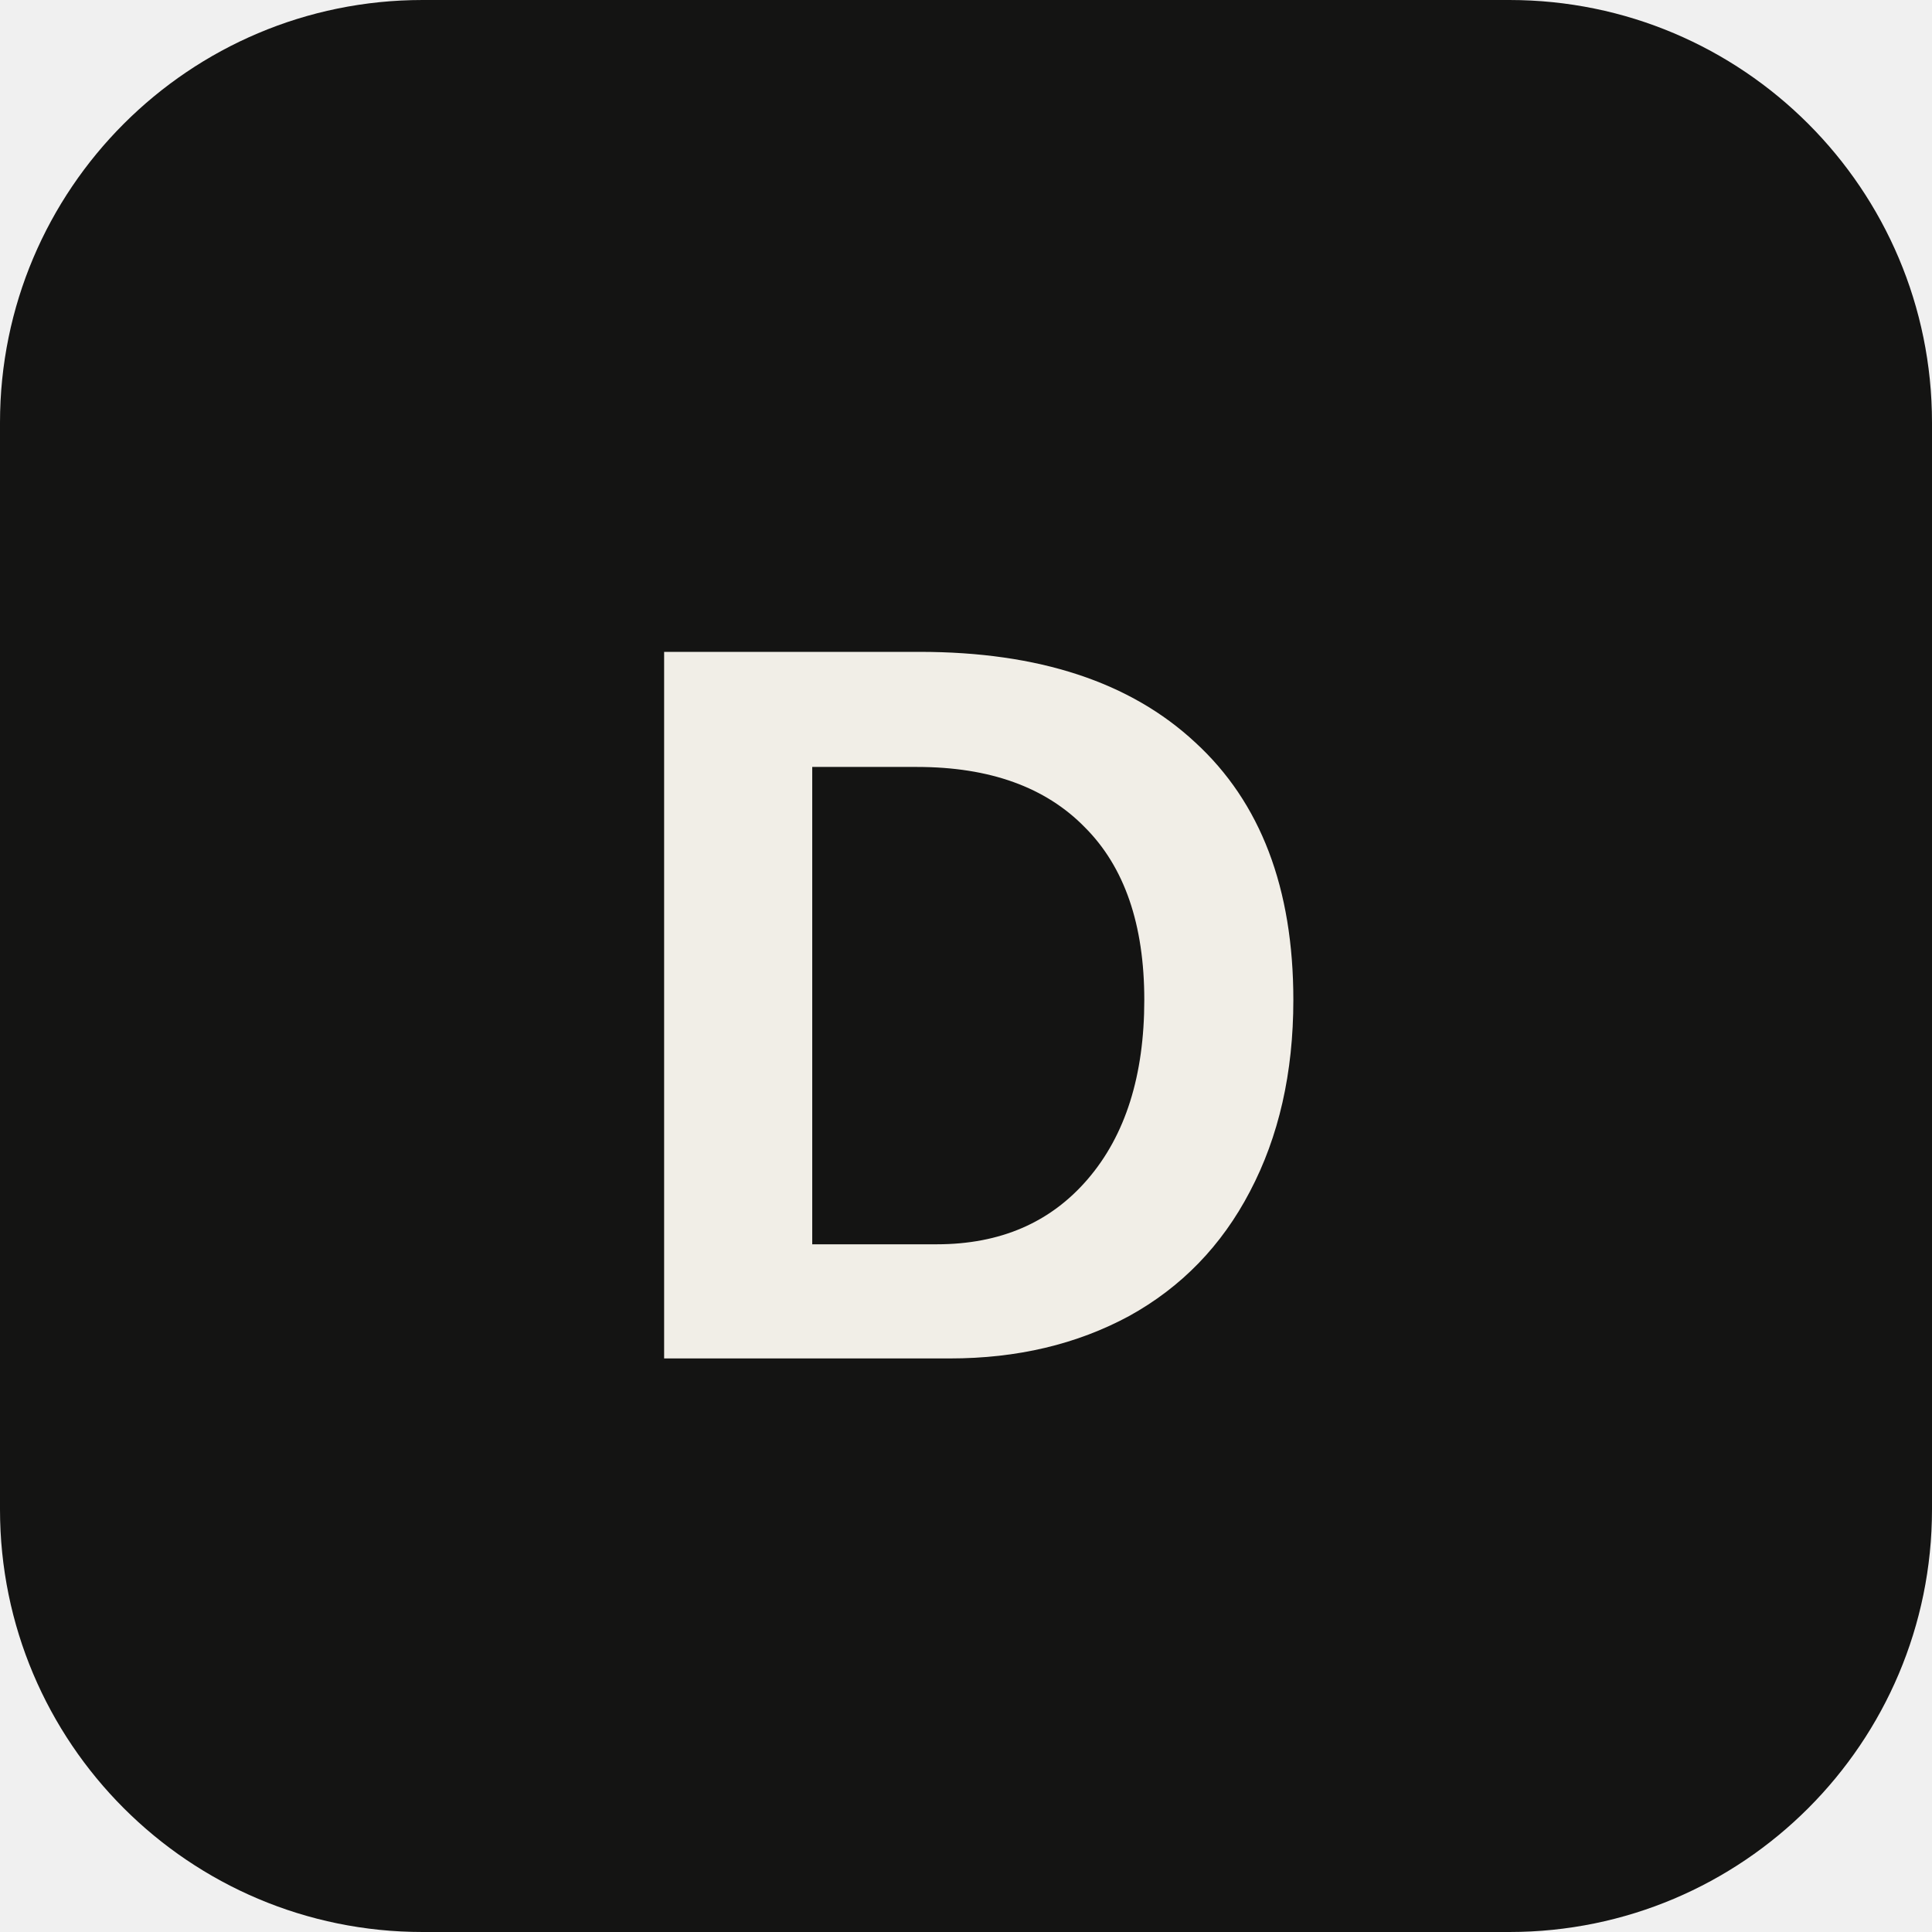
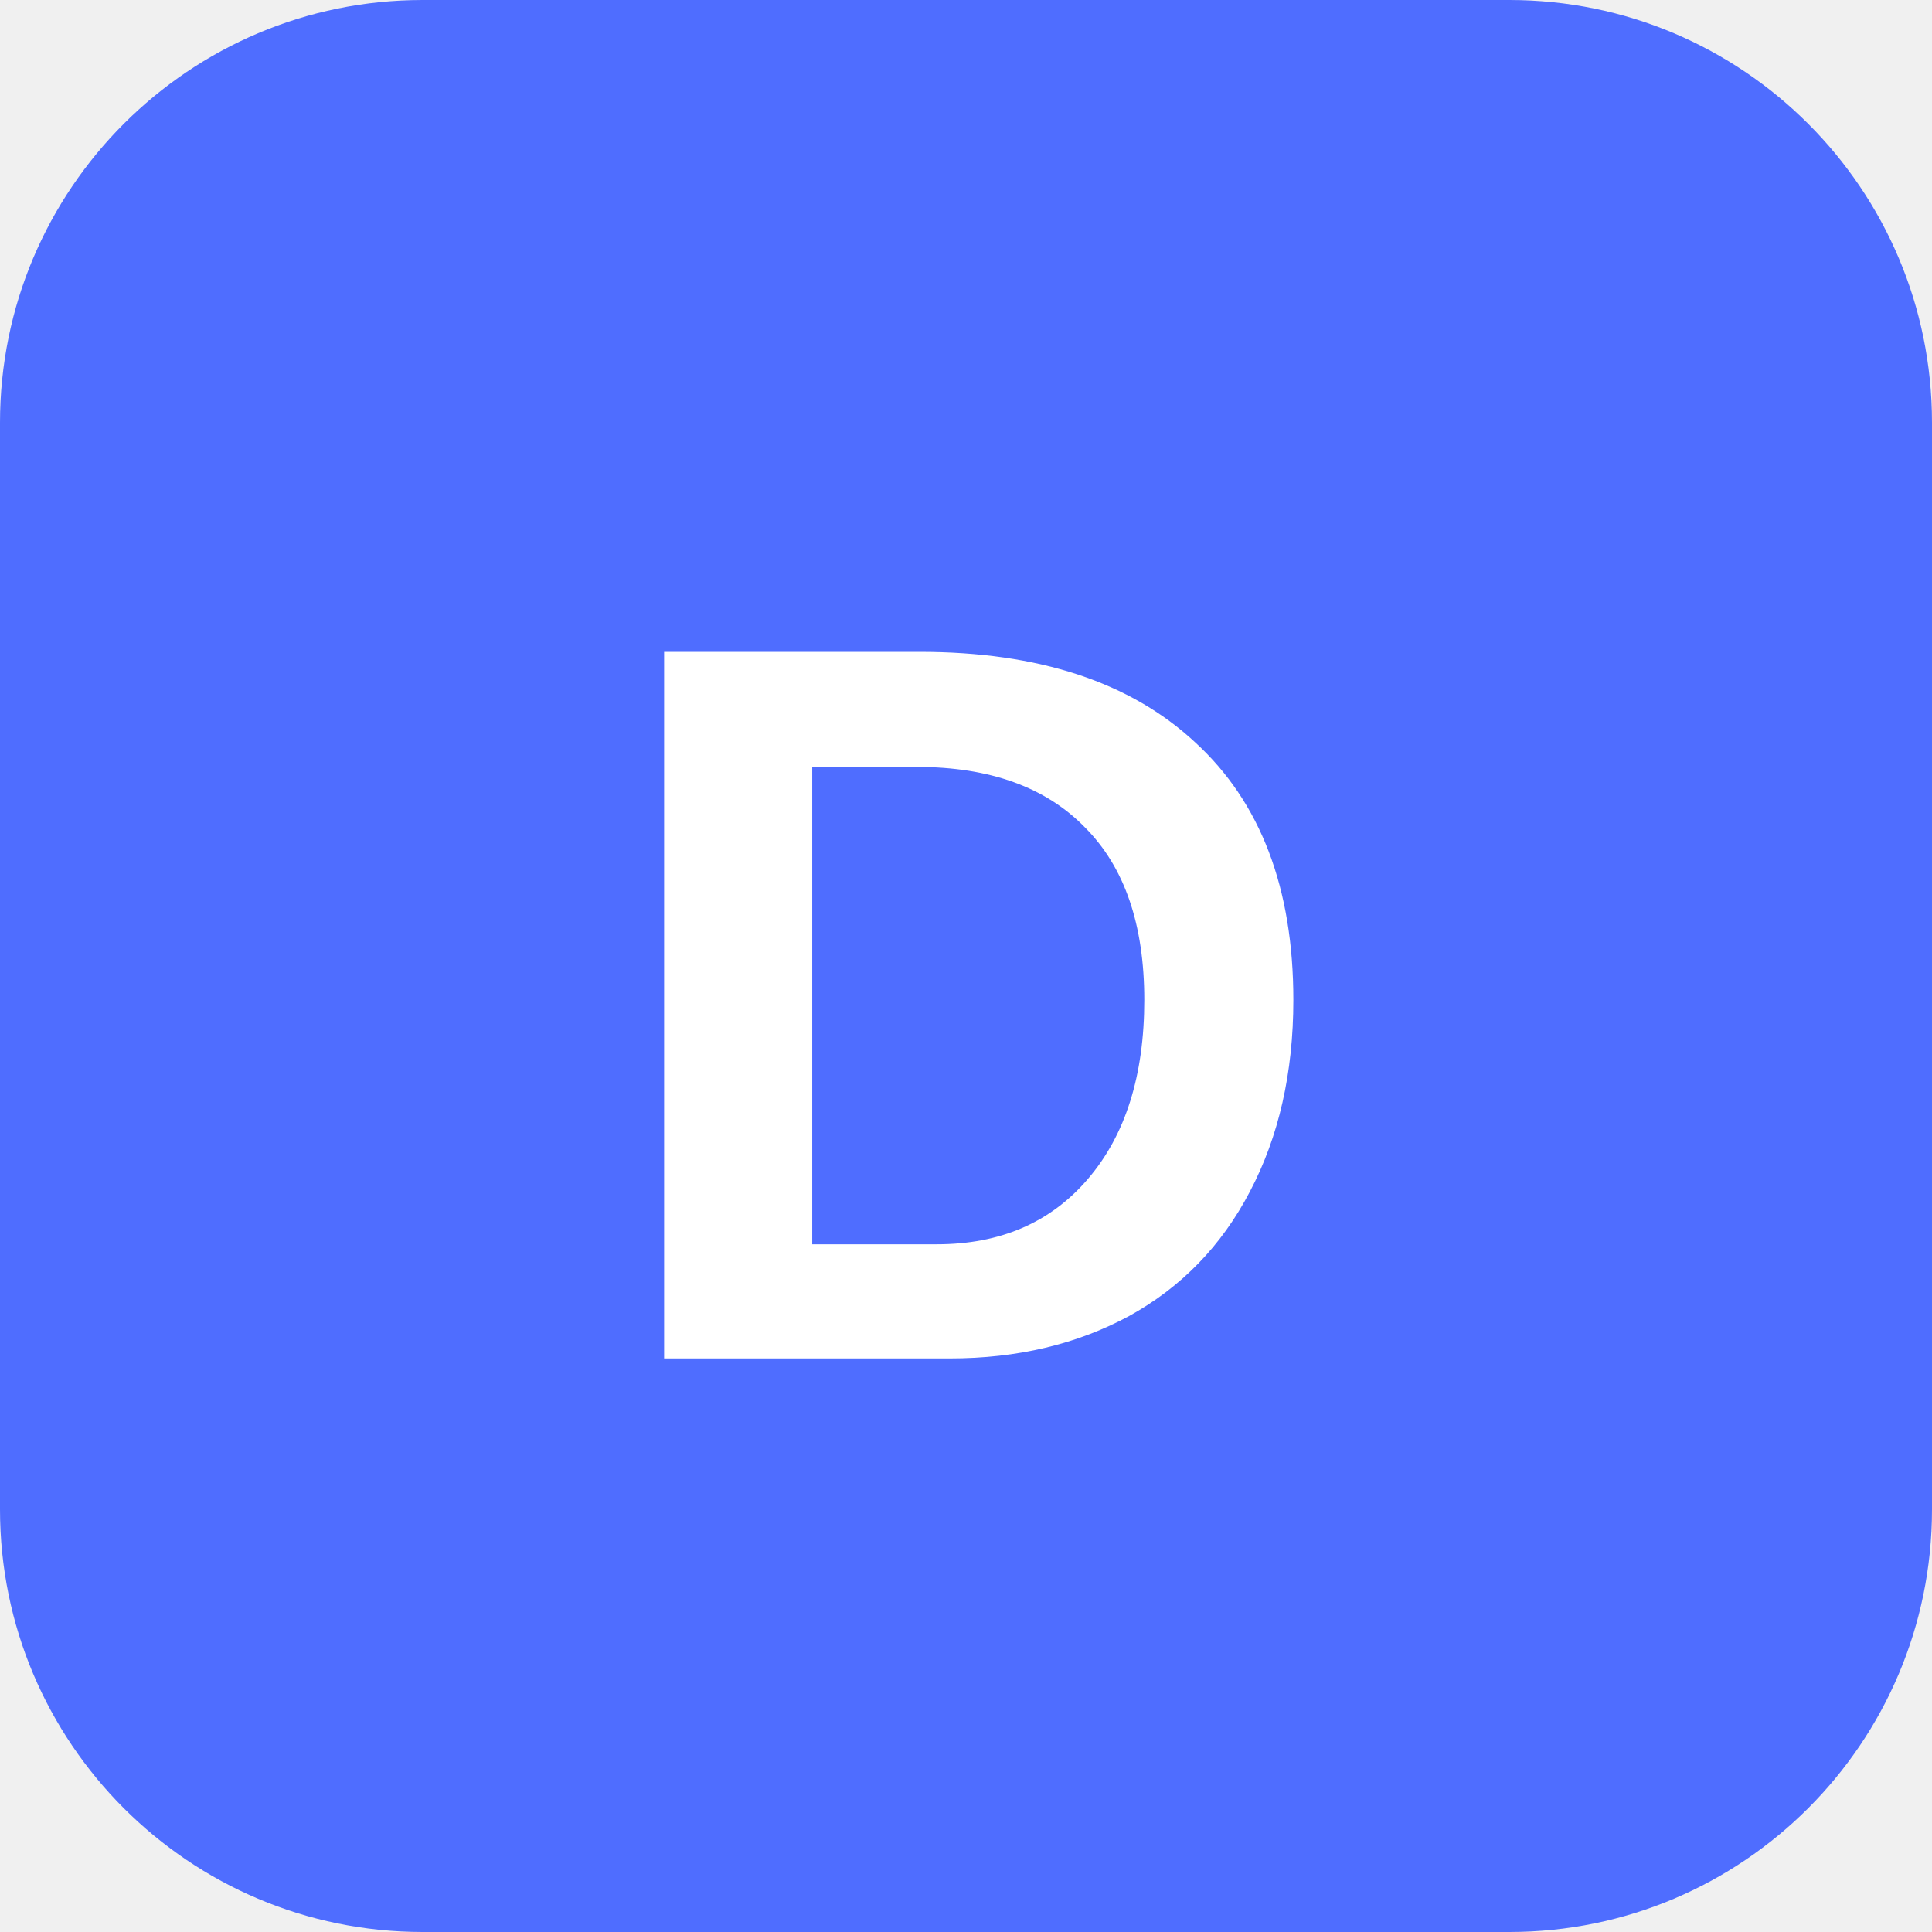
<svg xmlns="http://www.w3.org/2000/svg" viewBox="0 0 32 32">
-   <rect width="32" height="32" rx="7" fill="#141413" />
-   <text x="16" y="22.5" text-anchor="middle" font-family="Arial, sans-serif" font-weight="700" font-size="17" fill="#f1eee7">D</text>
+   <rect width="32" height="32" rx="7" fill="#4f6dff" />
+   <text x="16" y="22.5" text-anchor="middle" font-family="Arial, sans-serif" font-weight="700" font-size="17" fill="#ffffff">D</text>
</svg>
